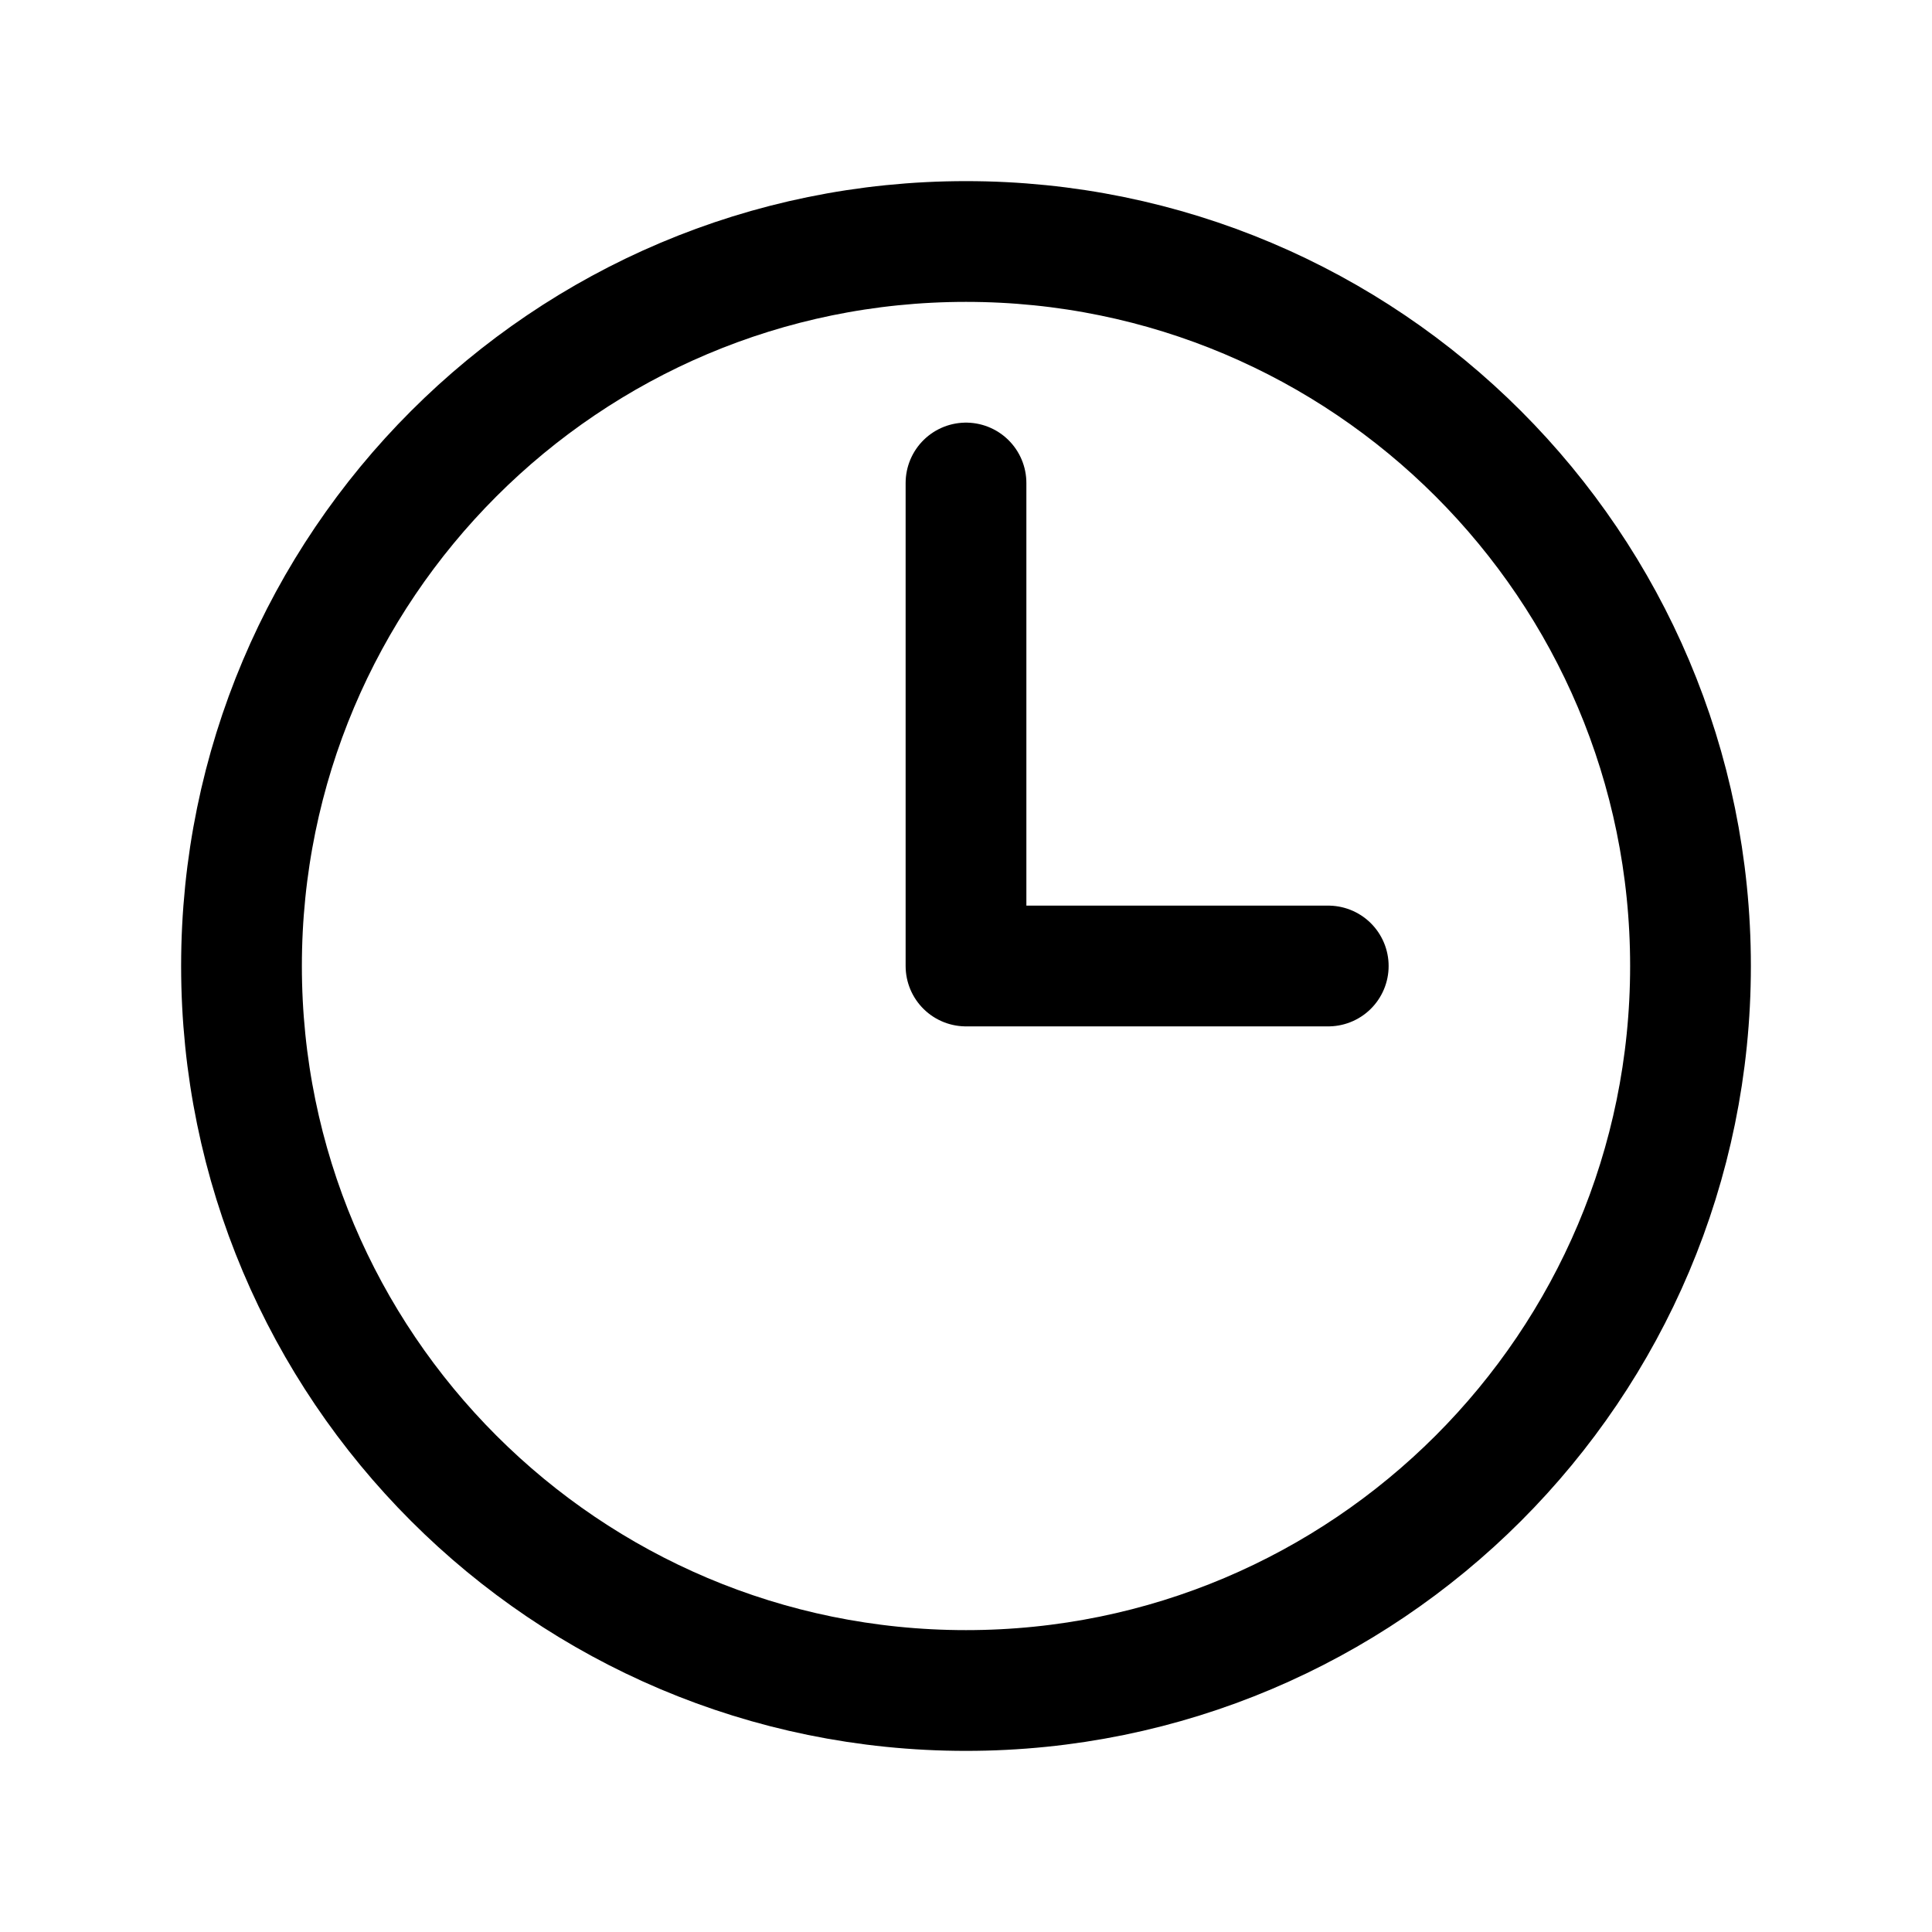
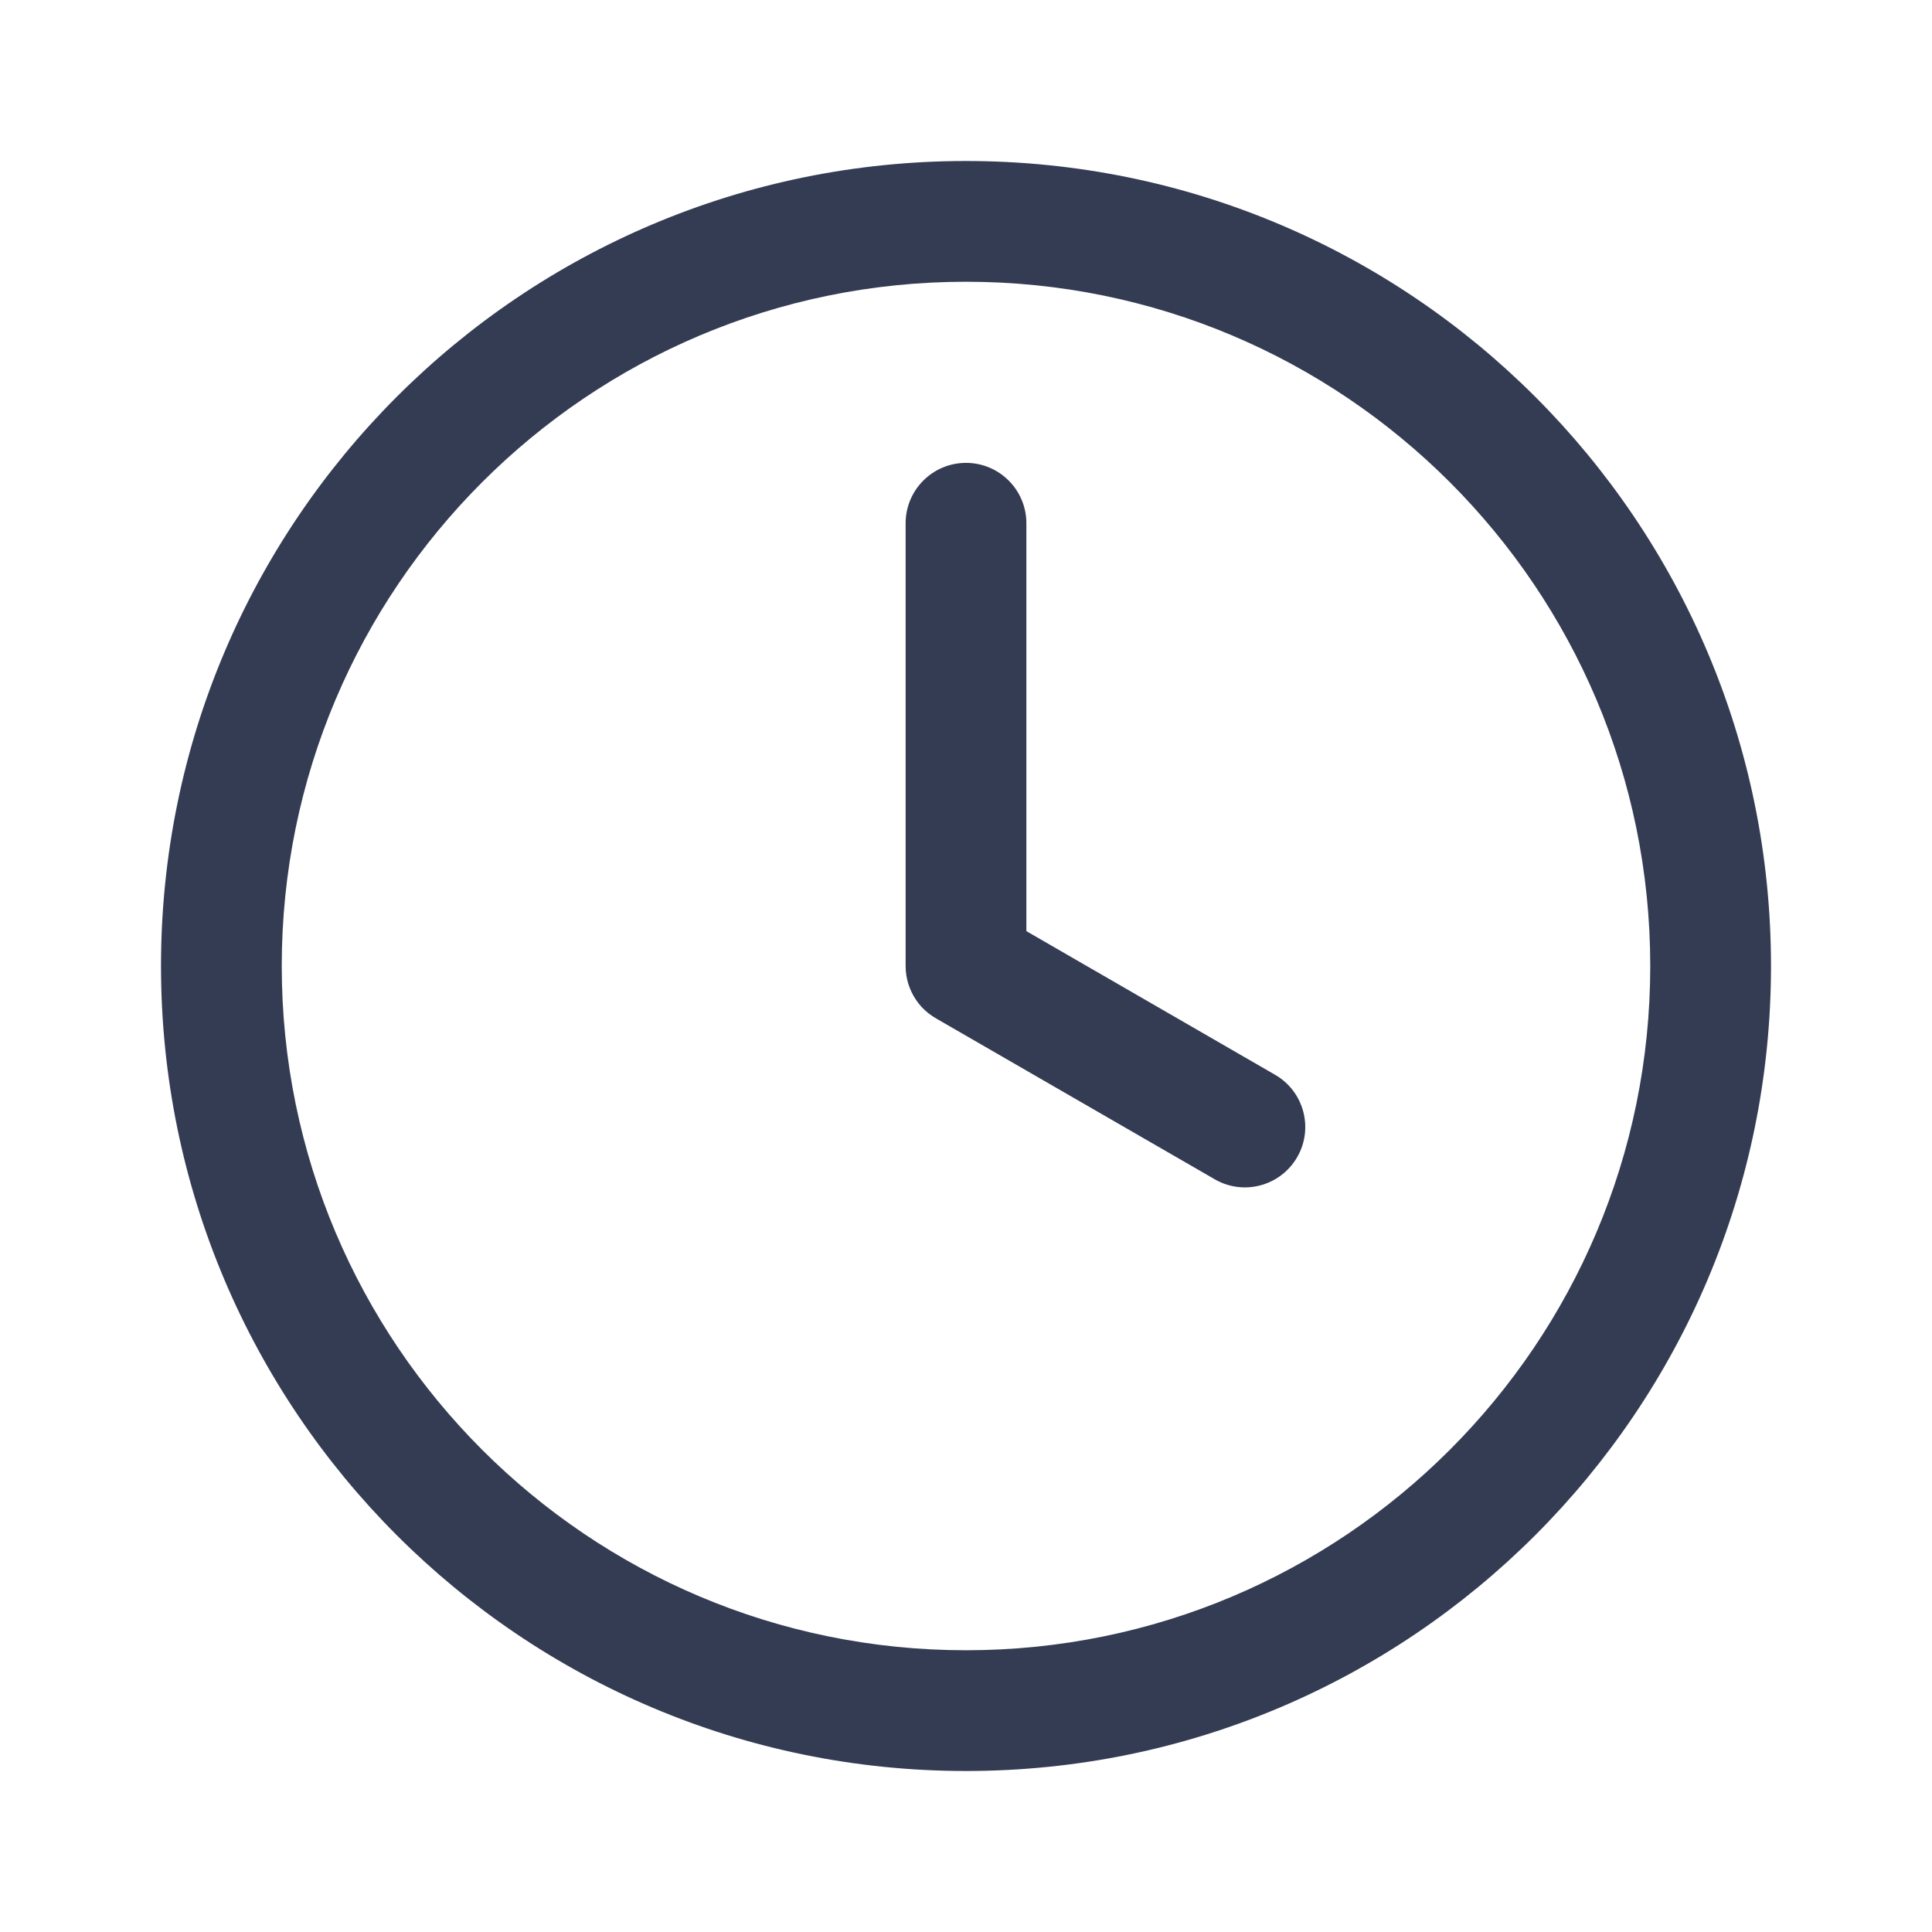
- <svg xmlns="http://www.w3.org/2000/svg" fill="none" viewBox="0 0 24 24" stroke-width="1.5" stroke="currentColor" class="size-6">
-   <path stroke-linecap="round" stroke-linejoin="round" d="M12 6v6h4.5m4.5 0a9 9 0 1 1-18 0 9 9 0 0 1 18 0Z" />
+ <svg xmlns="http://www.w3.org/2000/svg" width="24" height="24" viewBox="0 0 24 24" fill="none" transform="rotate(360 0 0)">
+   <path d="M11.25 6.5V12L11.25 12.004C11.251 12.159 11.299 12.303 11.38 12.422C11.421 12.483 11.472 12.539 11.532 12.586C11.566 12.613 11.602 12.637 11.64 12.658L15.089 14.649C15.448 14.857 15.906 14.734 16.114 14.375C16.321 14.016 16.198 13.558 15.839 13.351L12.75 11.567V6.5C12.75 6.086 12.414 5.75 12 5.75C11.586 5.75 11.25 6.086 11.25 6.5Z" fill="#343C54" />
+   <path fill-rule="evenodd" clip-rule="evenodd" d="M12 2C6.477 2 2 6.477 2 12C2 17.523 6.477 22 12 22C17.523 22 22 17.523 22 12C22 6.477 17.523 2 12 2ZM3.5 12C3.5 7.306 7.306 3.5 12 3.5C16.694 3.5 20.5 7.306 20.5 12C20.5 16.694 16.694 20.5 12 20.5C7.306 20.5 3.5 16.694 3.5 12Z" fill="#343C54" />
</svg>
